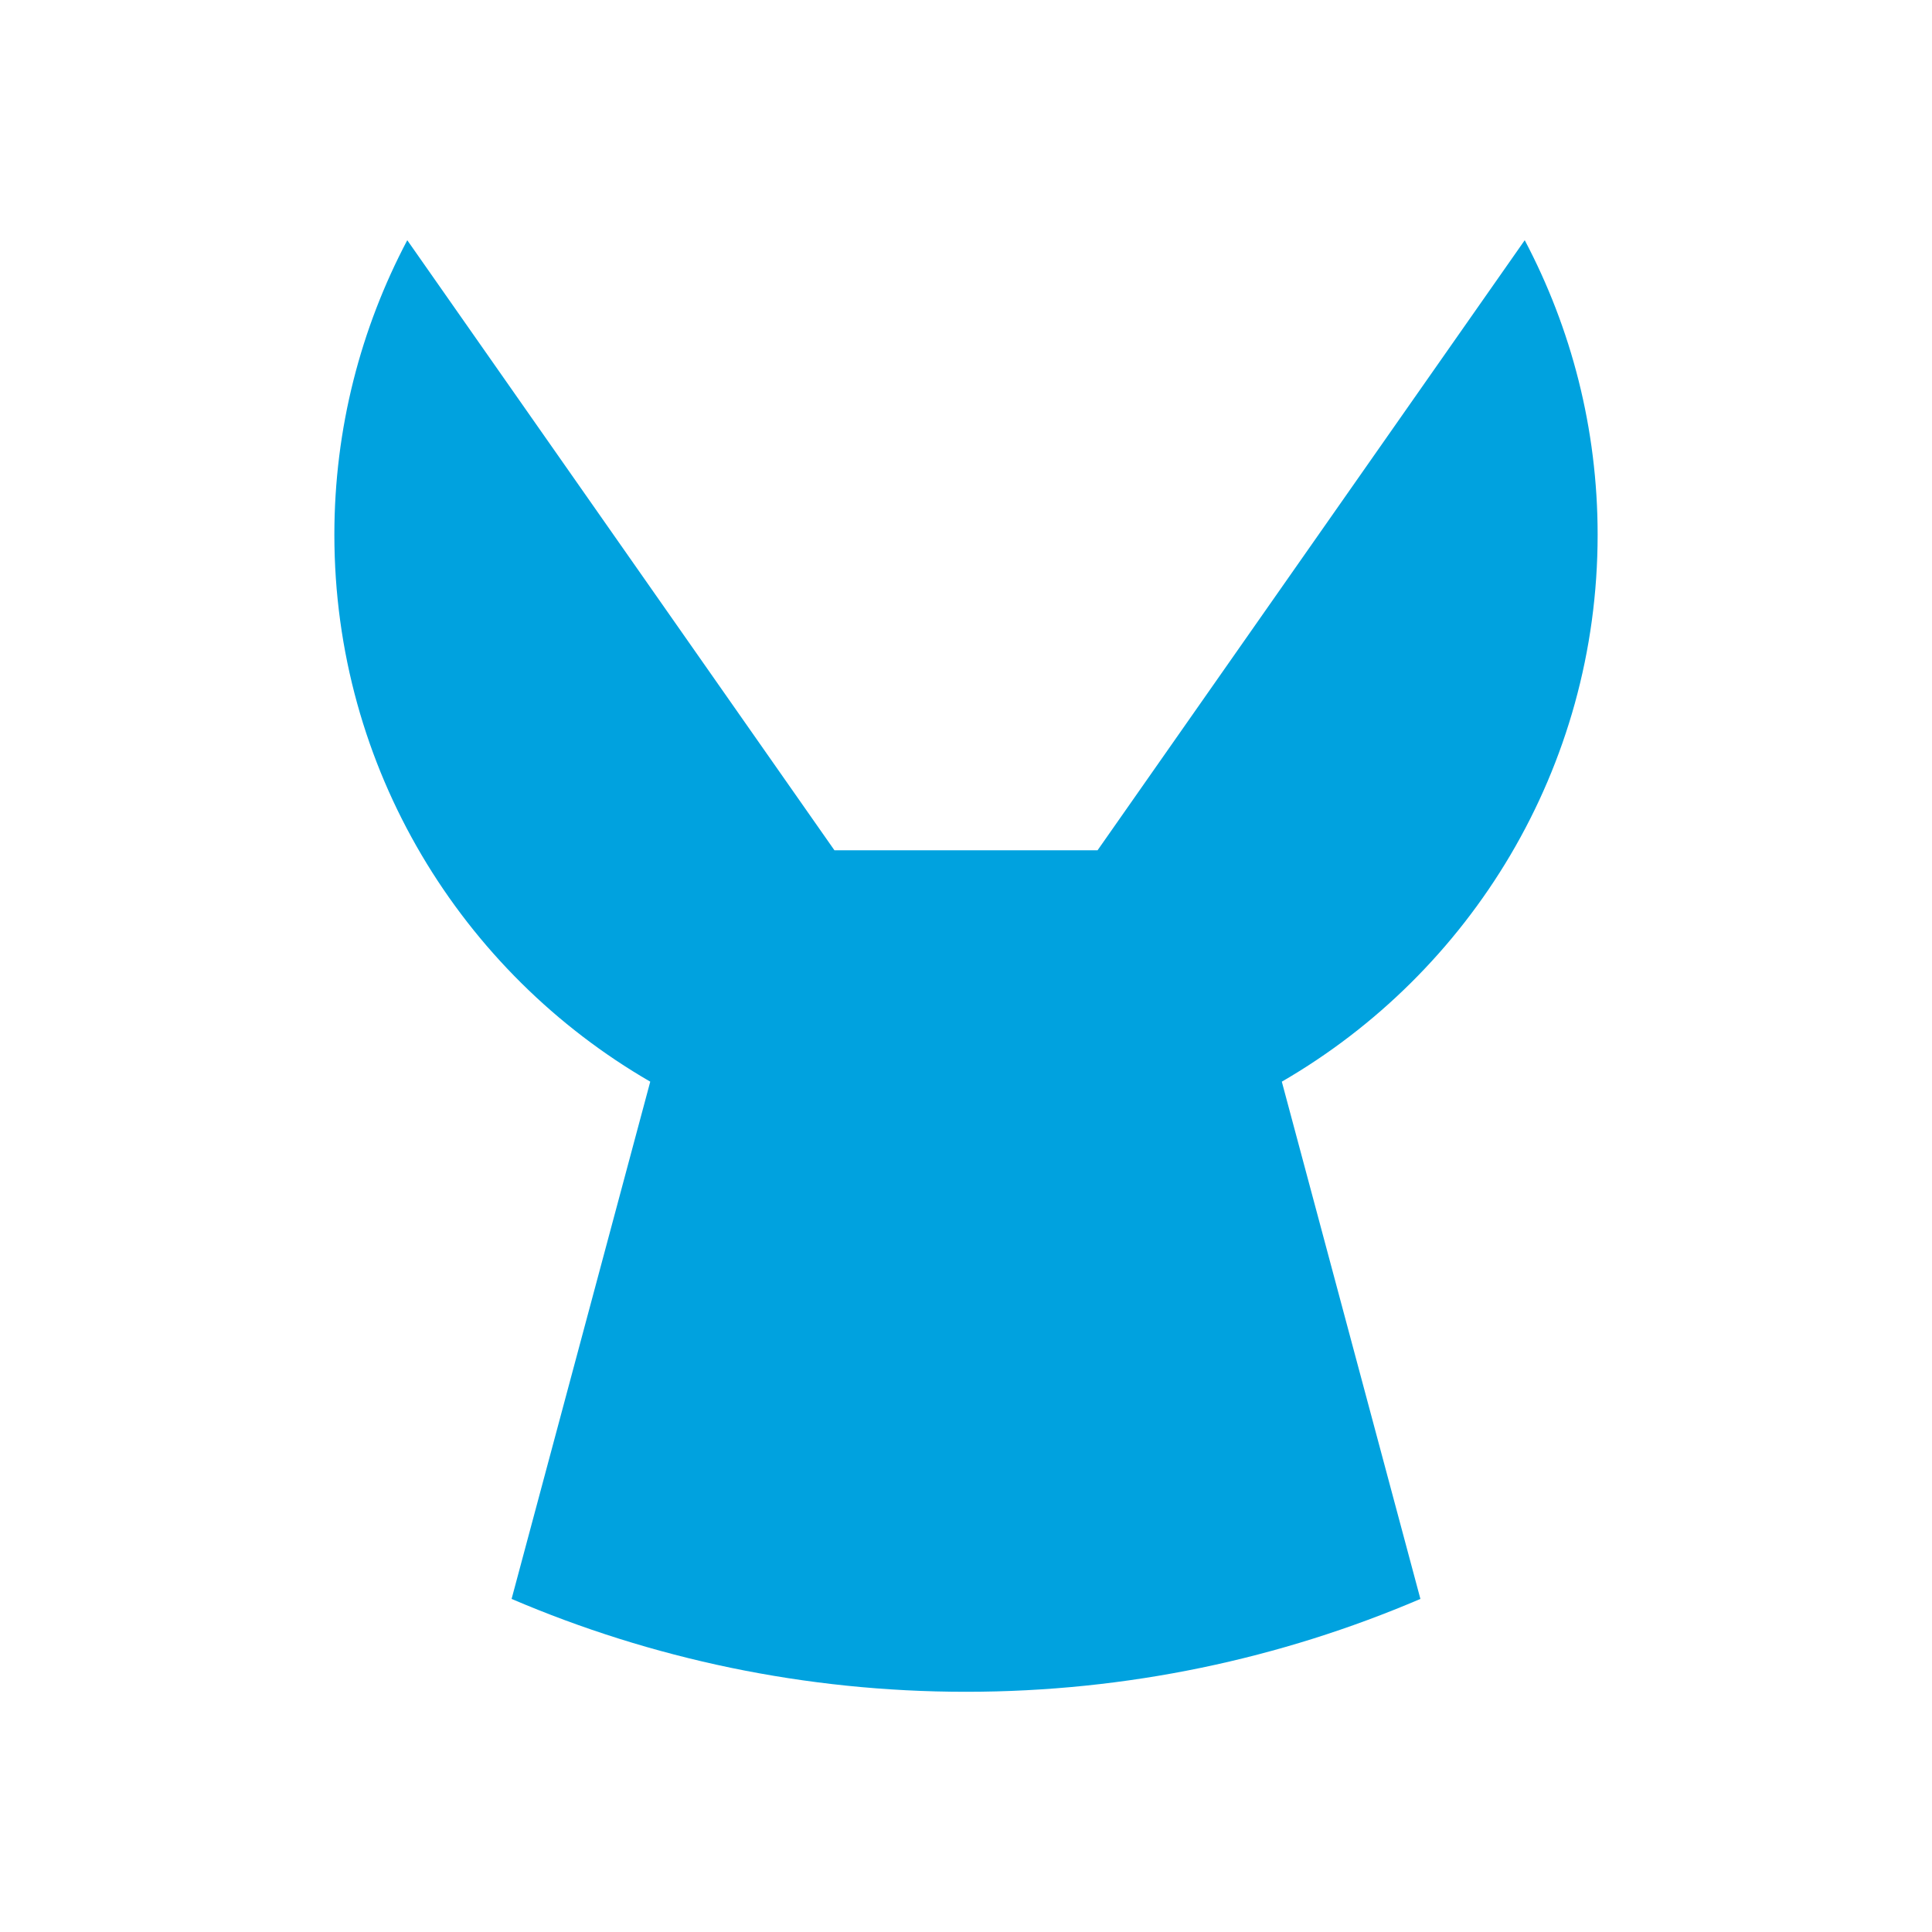
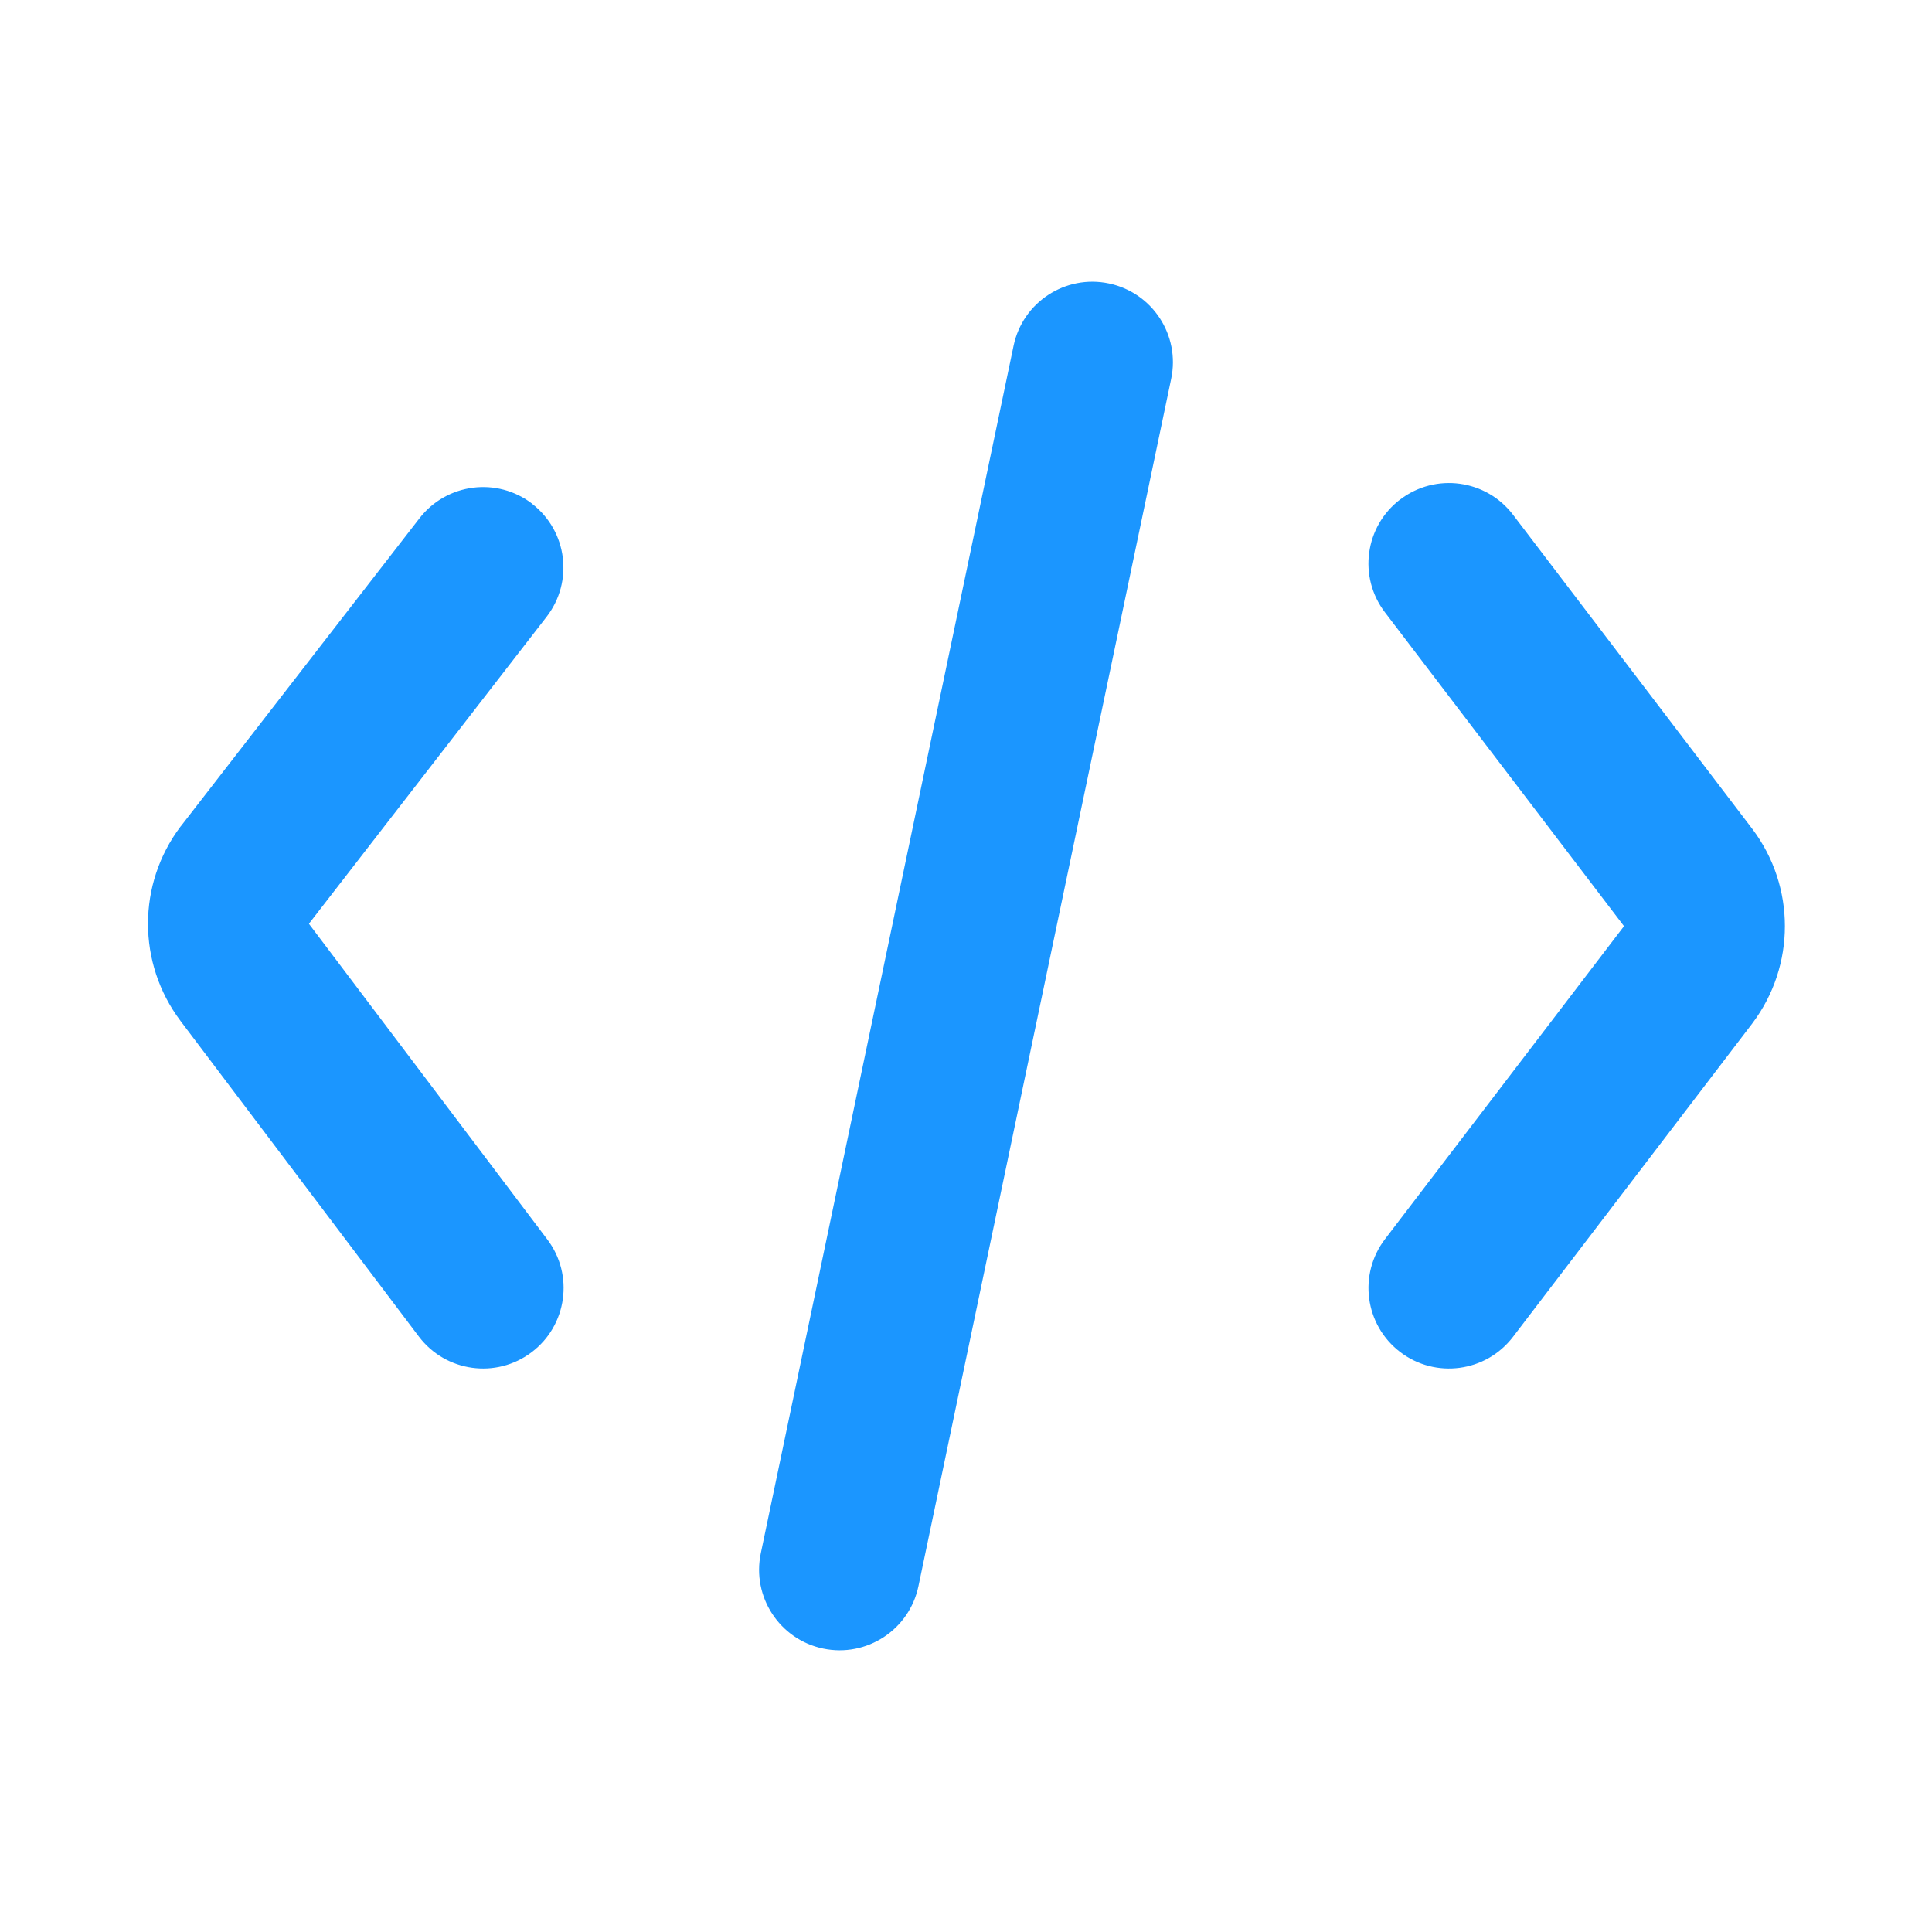
- <svg xmlns="http://www.w3.org/2000/svg" width="30" height="30" viewBox="0 0 30 30" fill="none">
-   <path d="M19.904 16.796L22.056 24.828C19.889 25.755 17.505 26.27 15 26.27C12.495 26.27 10.111 25.755 7.944 24.828L10.097 16.796C7.166 15.1 5.192 11.933 5.192 8.303C5.192 6.651 5.603 5.096 6.324 3.73L12.957 13.203H17.043L23.676 3.73C24.397 5.096 24.808 6.651 24.808 8.303C24.808 11.933 22.834 15.1 19.904 16.796Z" fill="#00A2DF" />
+ <svg xmlns="http://www.w3.org/2000/svg" width="30" height="30" viewBox="0 0 24 24">
+   <path fill="#1b96ff" fill-rule="evenodd" d="M13.775 3.521a1 1 0 0 1 .774 1.184l-3.14 15a1 1 0 1 1-1.958-.41l3.14-15a1 1 0 0 1 1.184-.774Zm3.62 2.683a1 1 0 0 1 1.4.19L21.77 10.3a2.005 2.005 0 0 1 0 2.41l-.005.007-2.97 3.89a1 1 0 0 1-1.59-1.214l2.966-3.884a.011.011 0 0 0 .001-.003v-.002l-.001-.003-.001-.001-2.966-3.894a1 1 0 0 1 .19-1.402ZM6.612 6.26a1 1 0 0 1 .177 1.403L3.84 11.472a.01.01 0 0 0-.001.002v.002l.002.004 2.958 3.917a1 1 0 0 1-1.596 1.206l-2.96-3.92-.002-.003a2.005 2.005 0 0 1 0-2.41l.01-.012 2.96-3.82a1 1 0 0 1 1.403-.178Z" clip-rule="evenodd" />
</svg>
